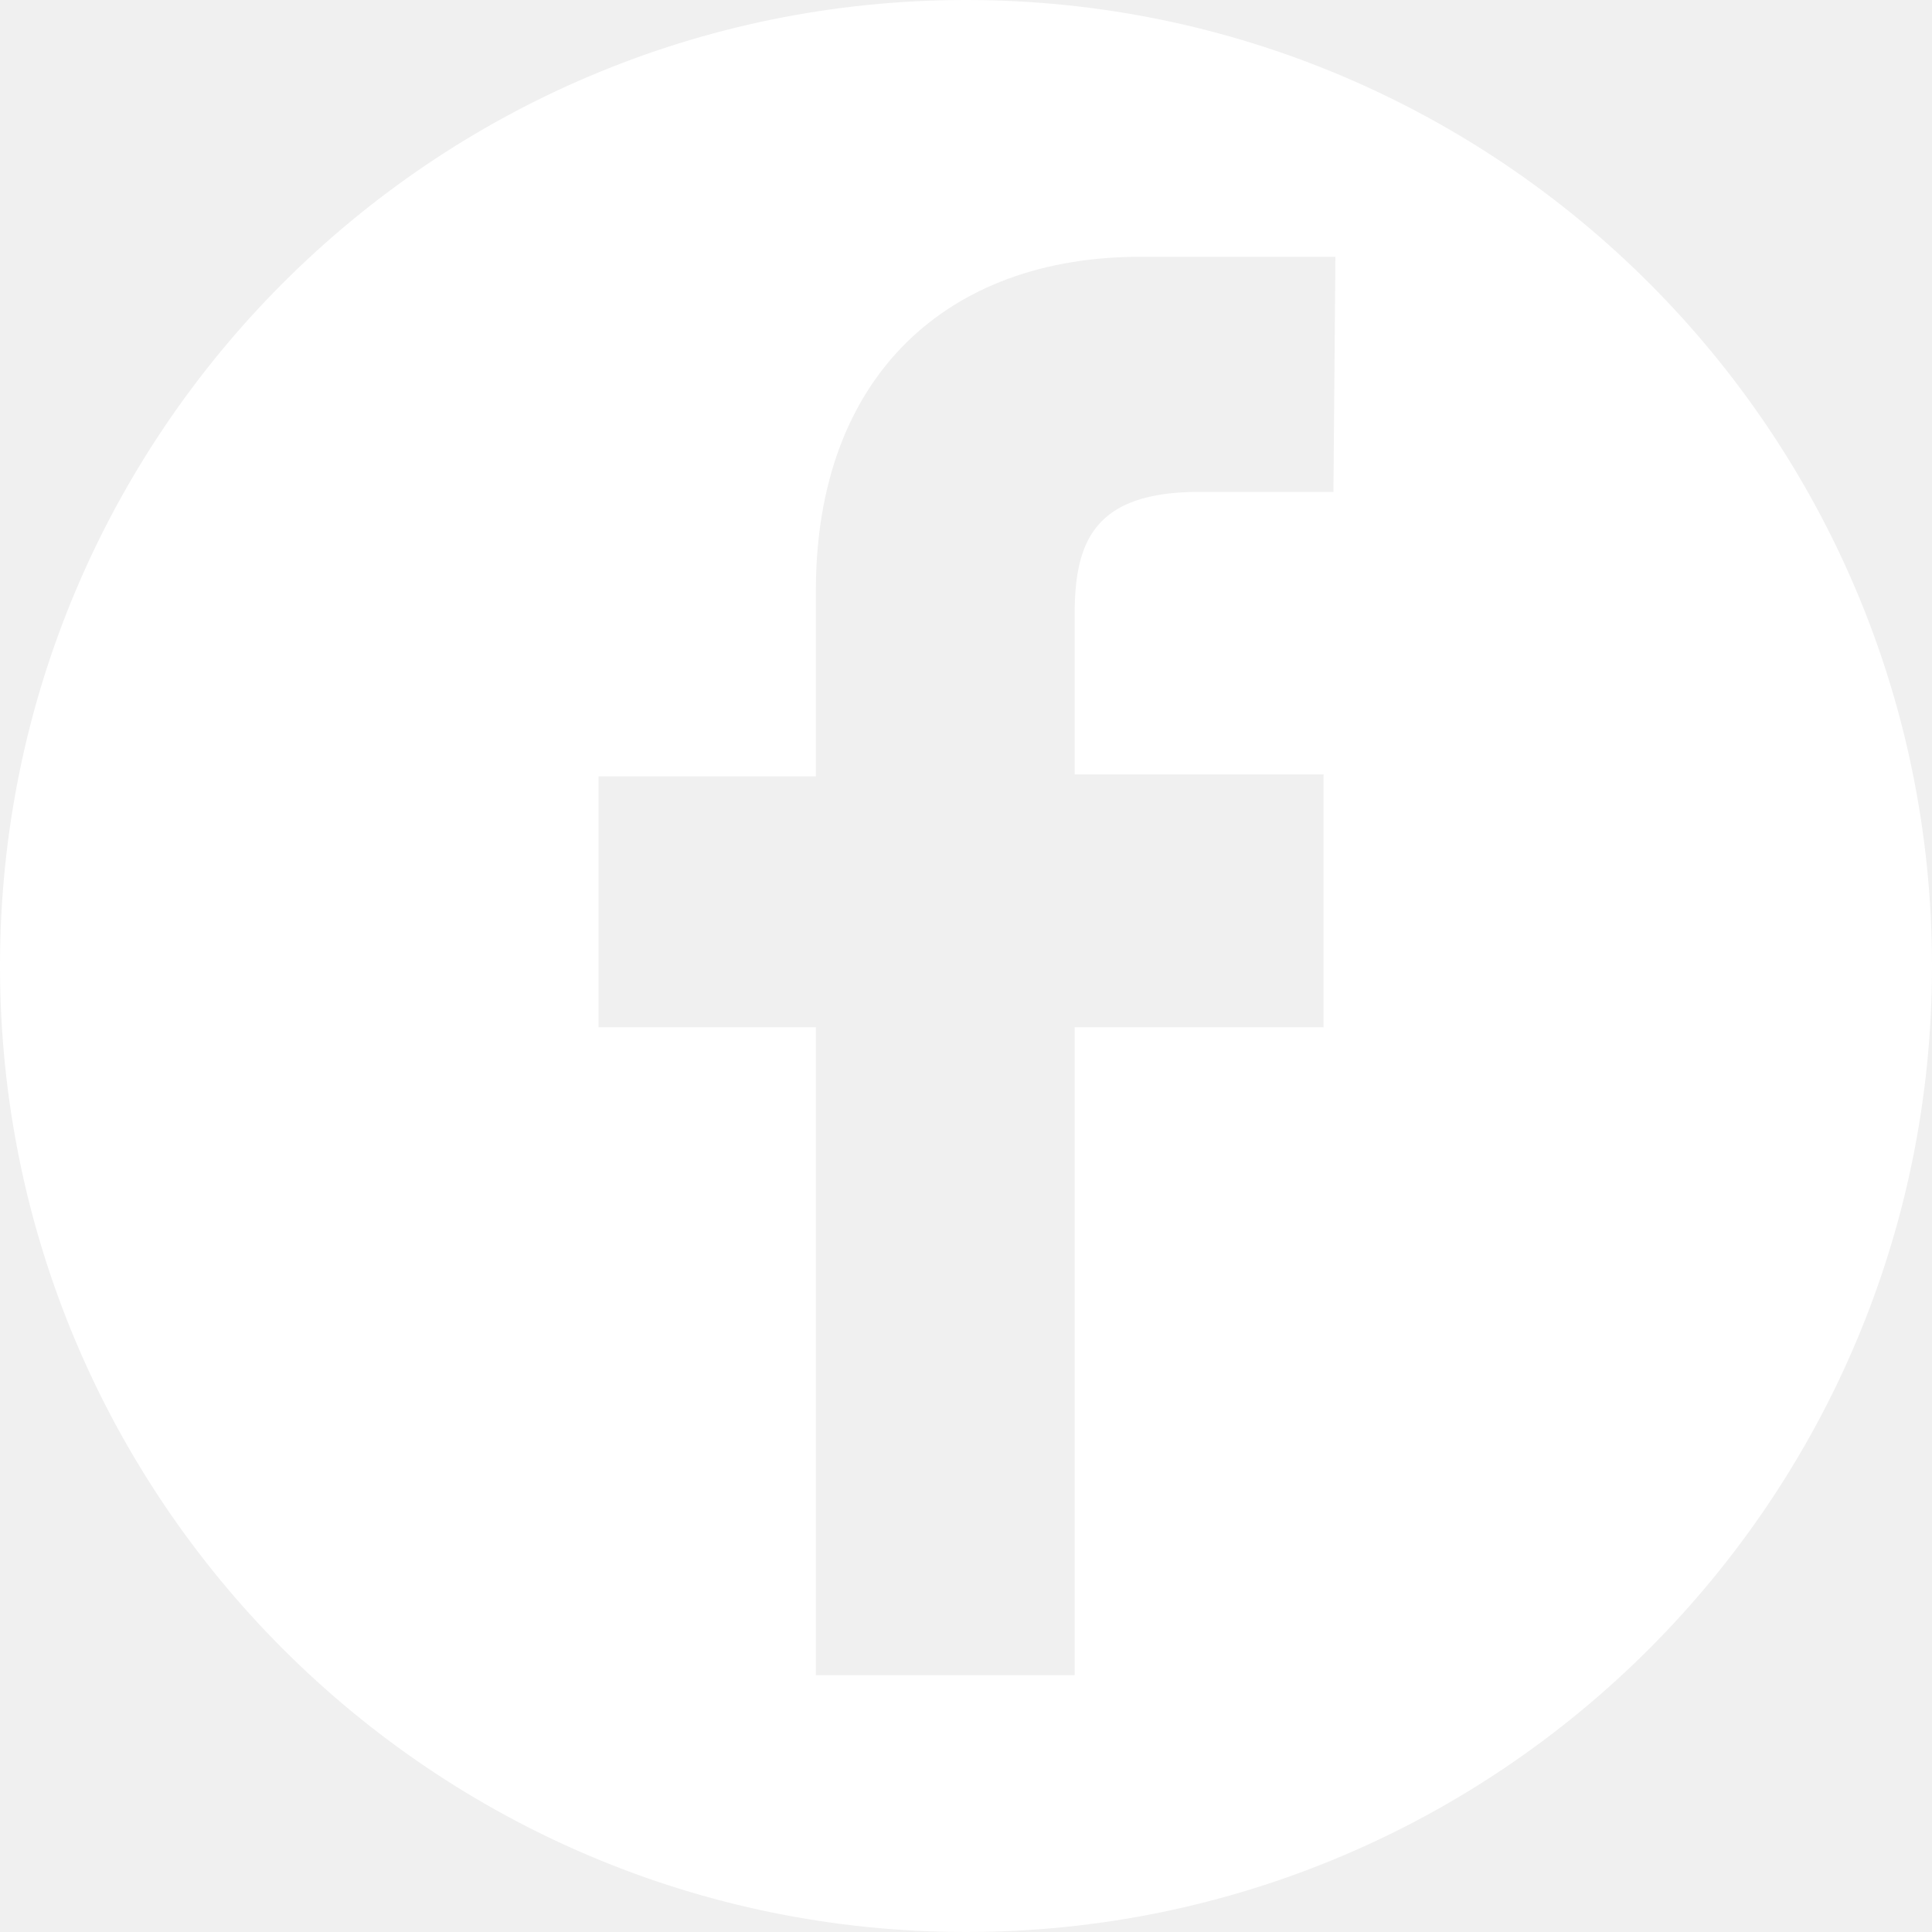
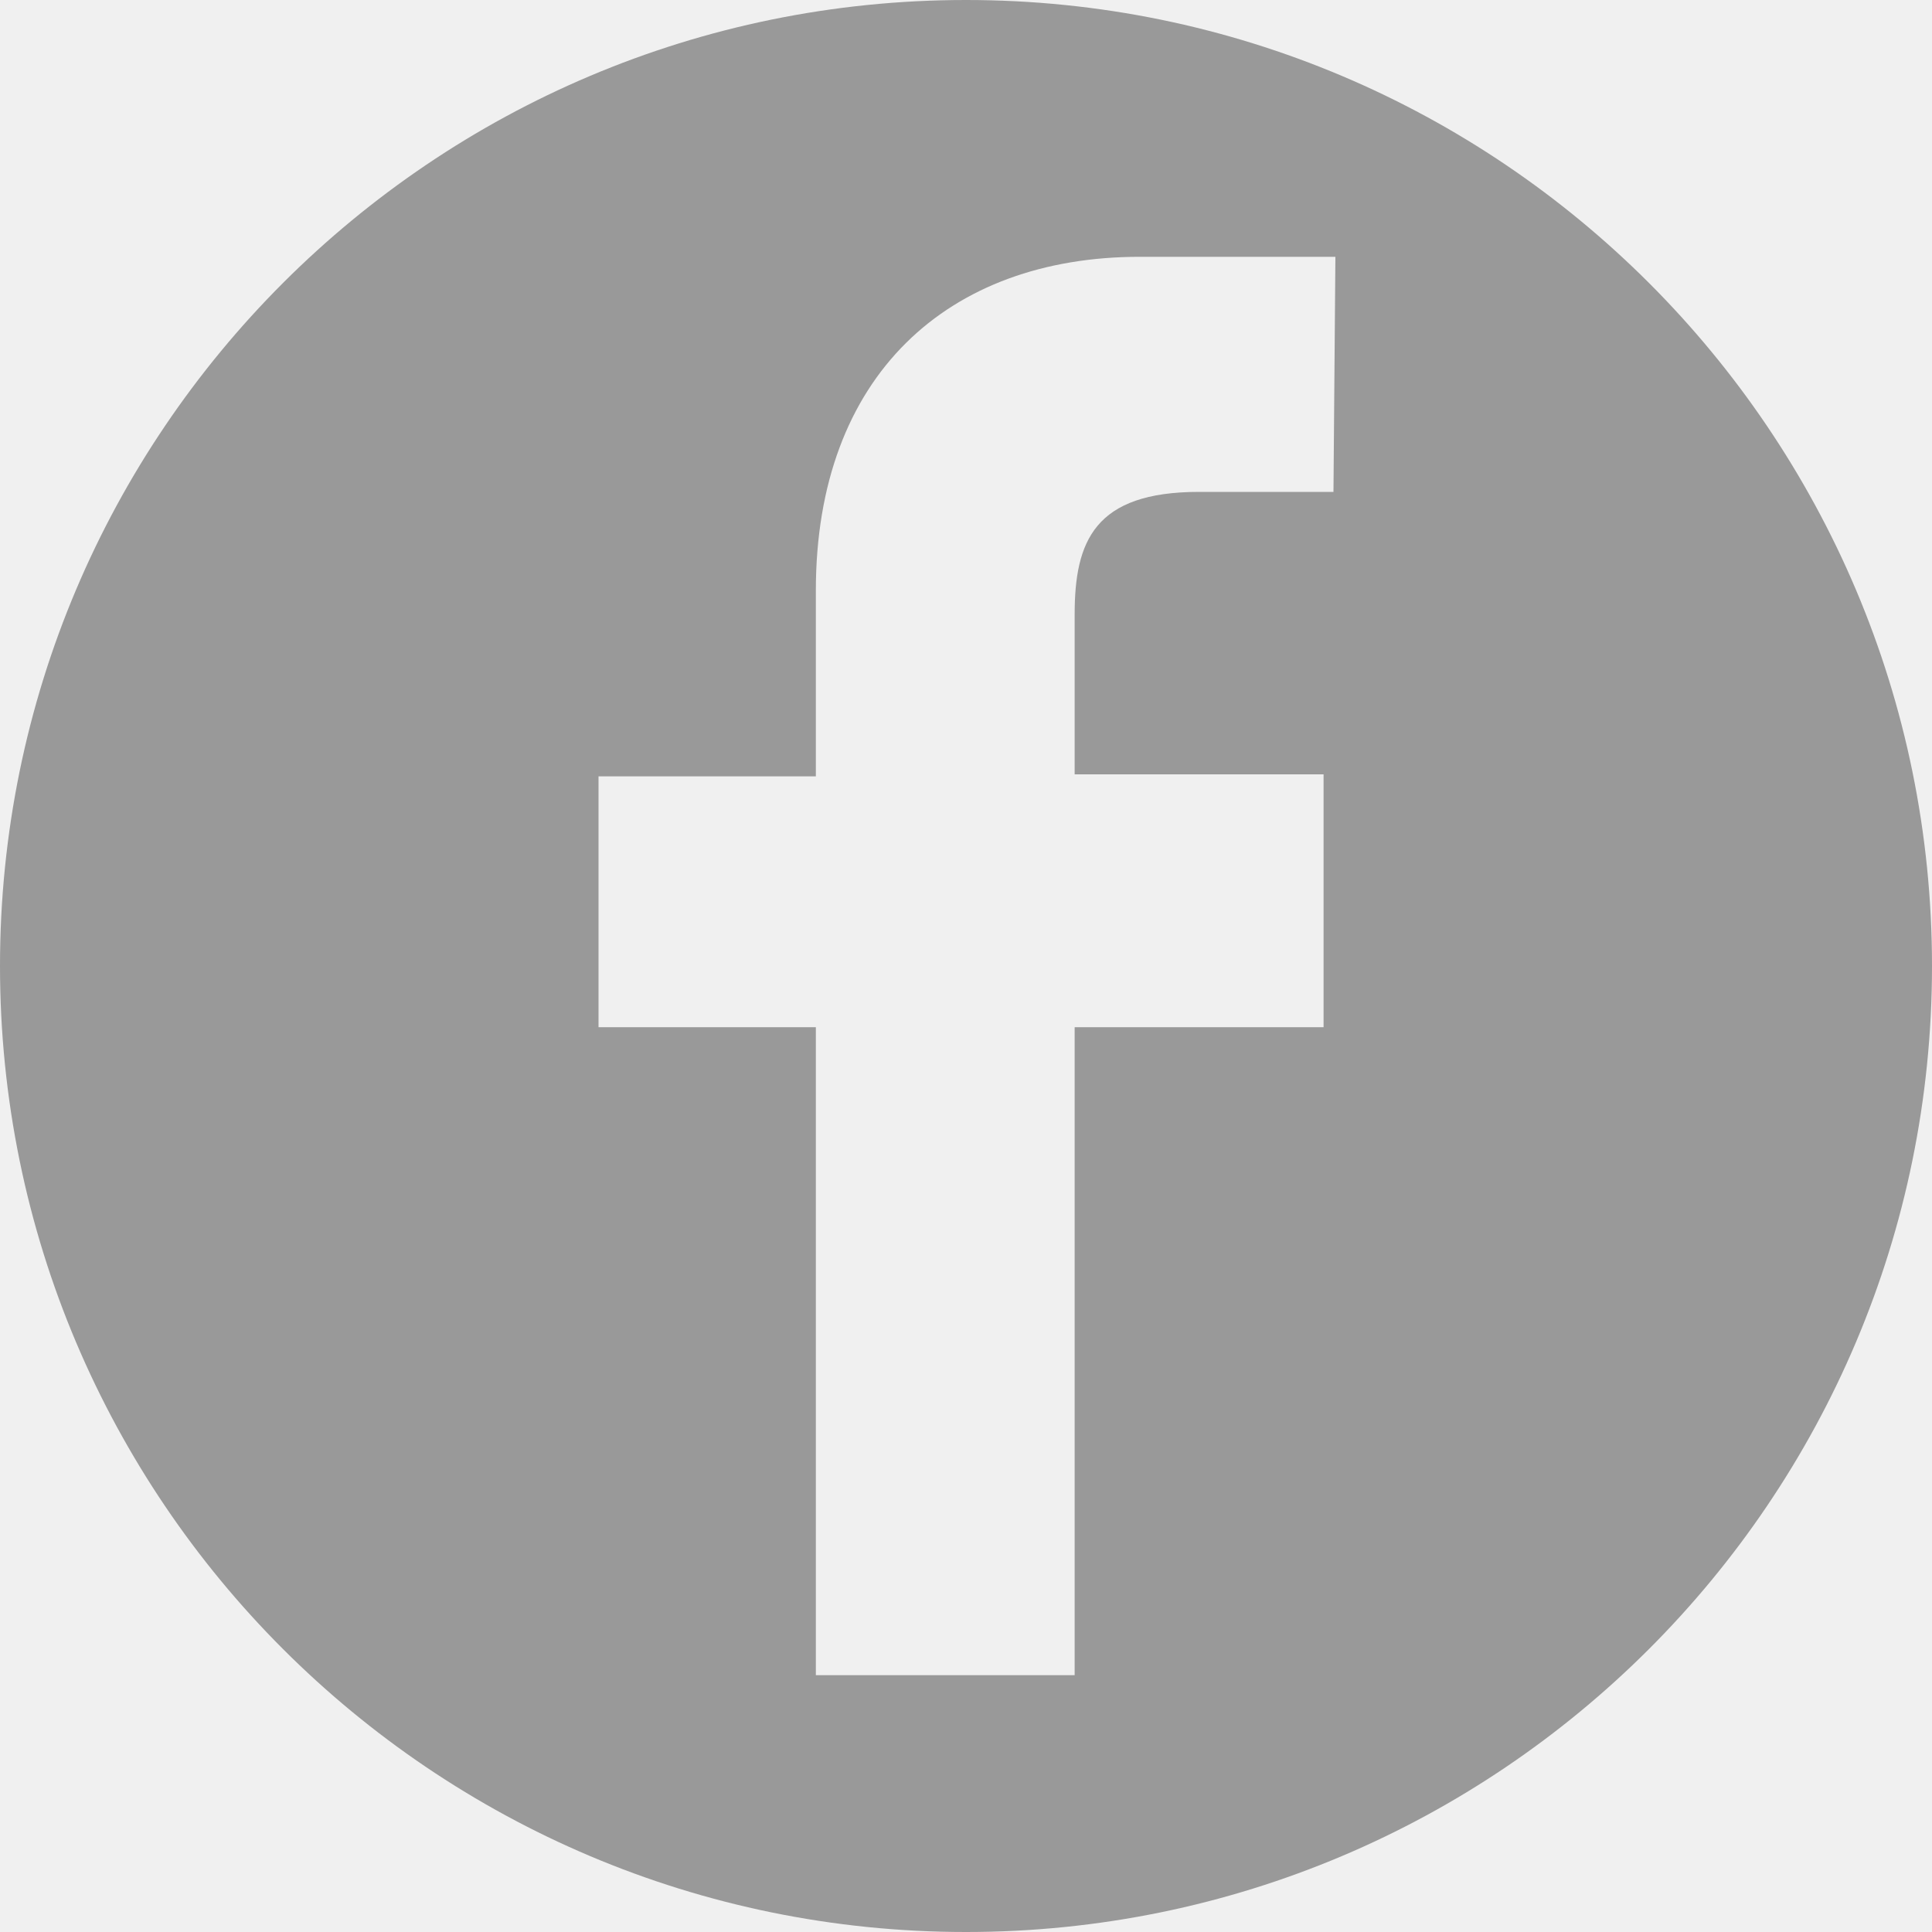
- <svg xmlns="http://www.w3.org/2000/svg" version="1.1" id="Capa_1" x="0px" y="0px" viewBox="0 0 97.8 97.8" style="enable-background:new 0 0 97.8 97.8;" xml:space="preserve">
-   <style type="text/css">
- 	.st0{fill:#FFFFFF;}
- </style>
-   <g>
-     <path class="st0" d="M48.9,0C21.9,0,0,21.9,0,48.9s21.9,48.9,48.9,48.9s48.9-21.9,48.9-48.9S75.9,0,48.9,0z M67.5,24.9l-6.8,0   c-5.3,0-6.3,2.5-6.3,6.2v8.1h12.6l0,12.8H54.4v32.8H41.3V52h-11V39.3h11v-9.4c0-10.9,6.7-16.9,16.4-16.9l9.9,0L67.5,24.9L67.5,24.9   z" />
+ <svg xmlns="http://www.w3.org/2000/svg" width="25" height="25" viewBox="0 0 25 25" fill="none">
+   <g clip-path="url(#clip0)">
+     <path d="M12.5 0C5.598 0 0 5.598 0 12.5C0 19.402 5.598 25 12.5 25C19.402 25 25 19.402 25 12.5C25 5.598 19.402 0 12.5 0ZM17.255 6.365H15.516C14.162 6.365 13.906 7.004 13.906 7.95V10.02H17.127V13.292H13.906V21.677H10.557V13.292H7.745V10.046H10.557V7.643C10.557 4.857 12.27 3.323 14.749 3.323H17.28L17.255 6.365Z" fill="#999999" />
  </g>
+   <defs>
+     <clipPath id="clip0">
+       <rect width="25" height="25" fill="white" />
+     </clipPath>
+   </defs>
</svg>
